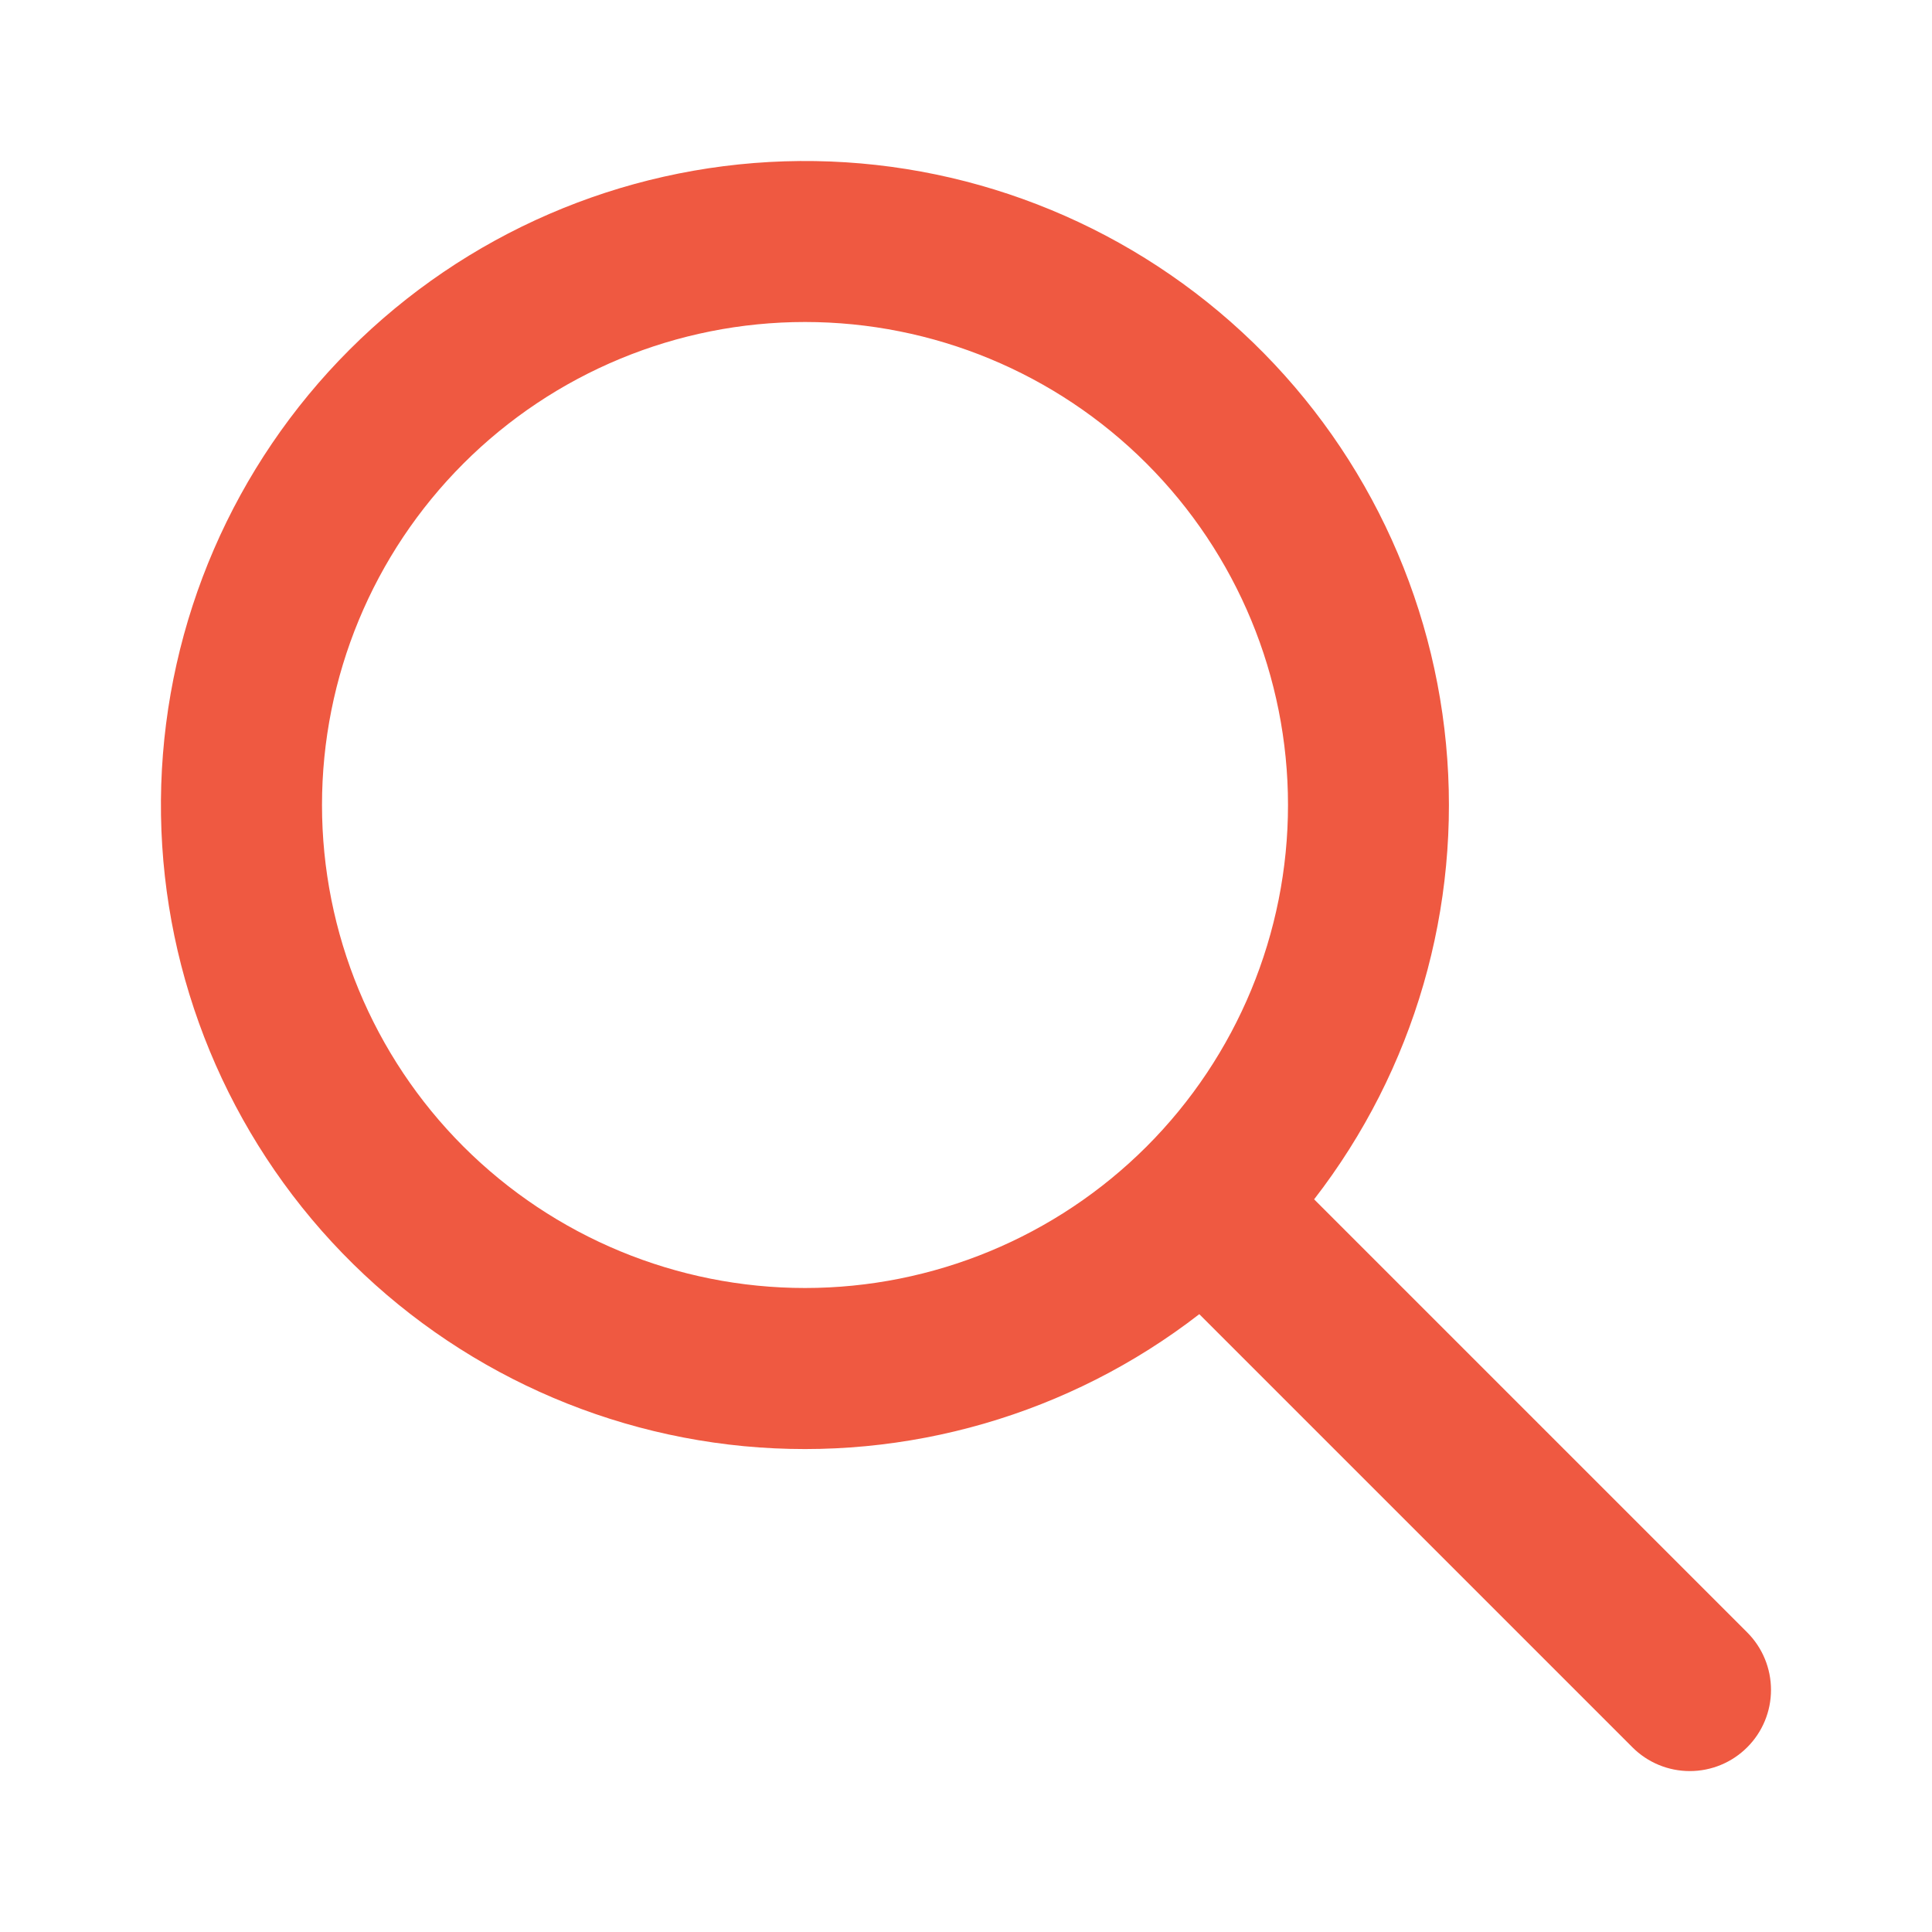
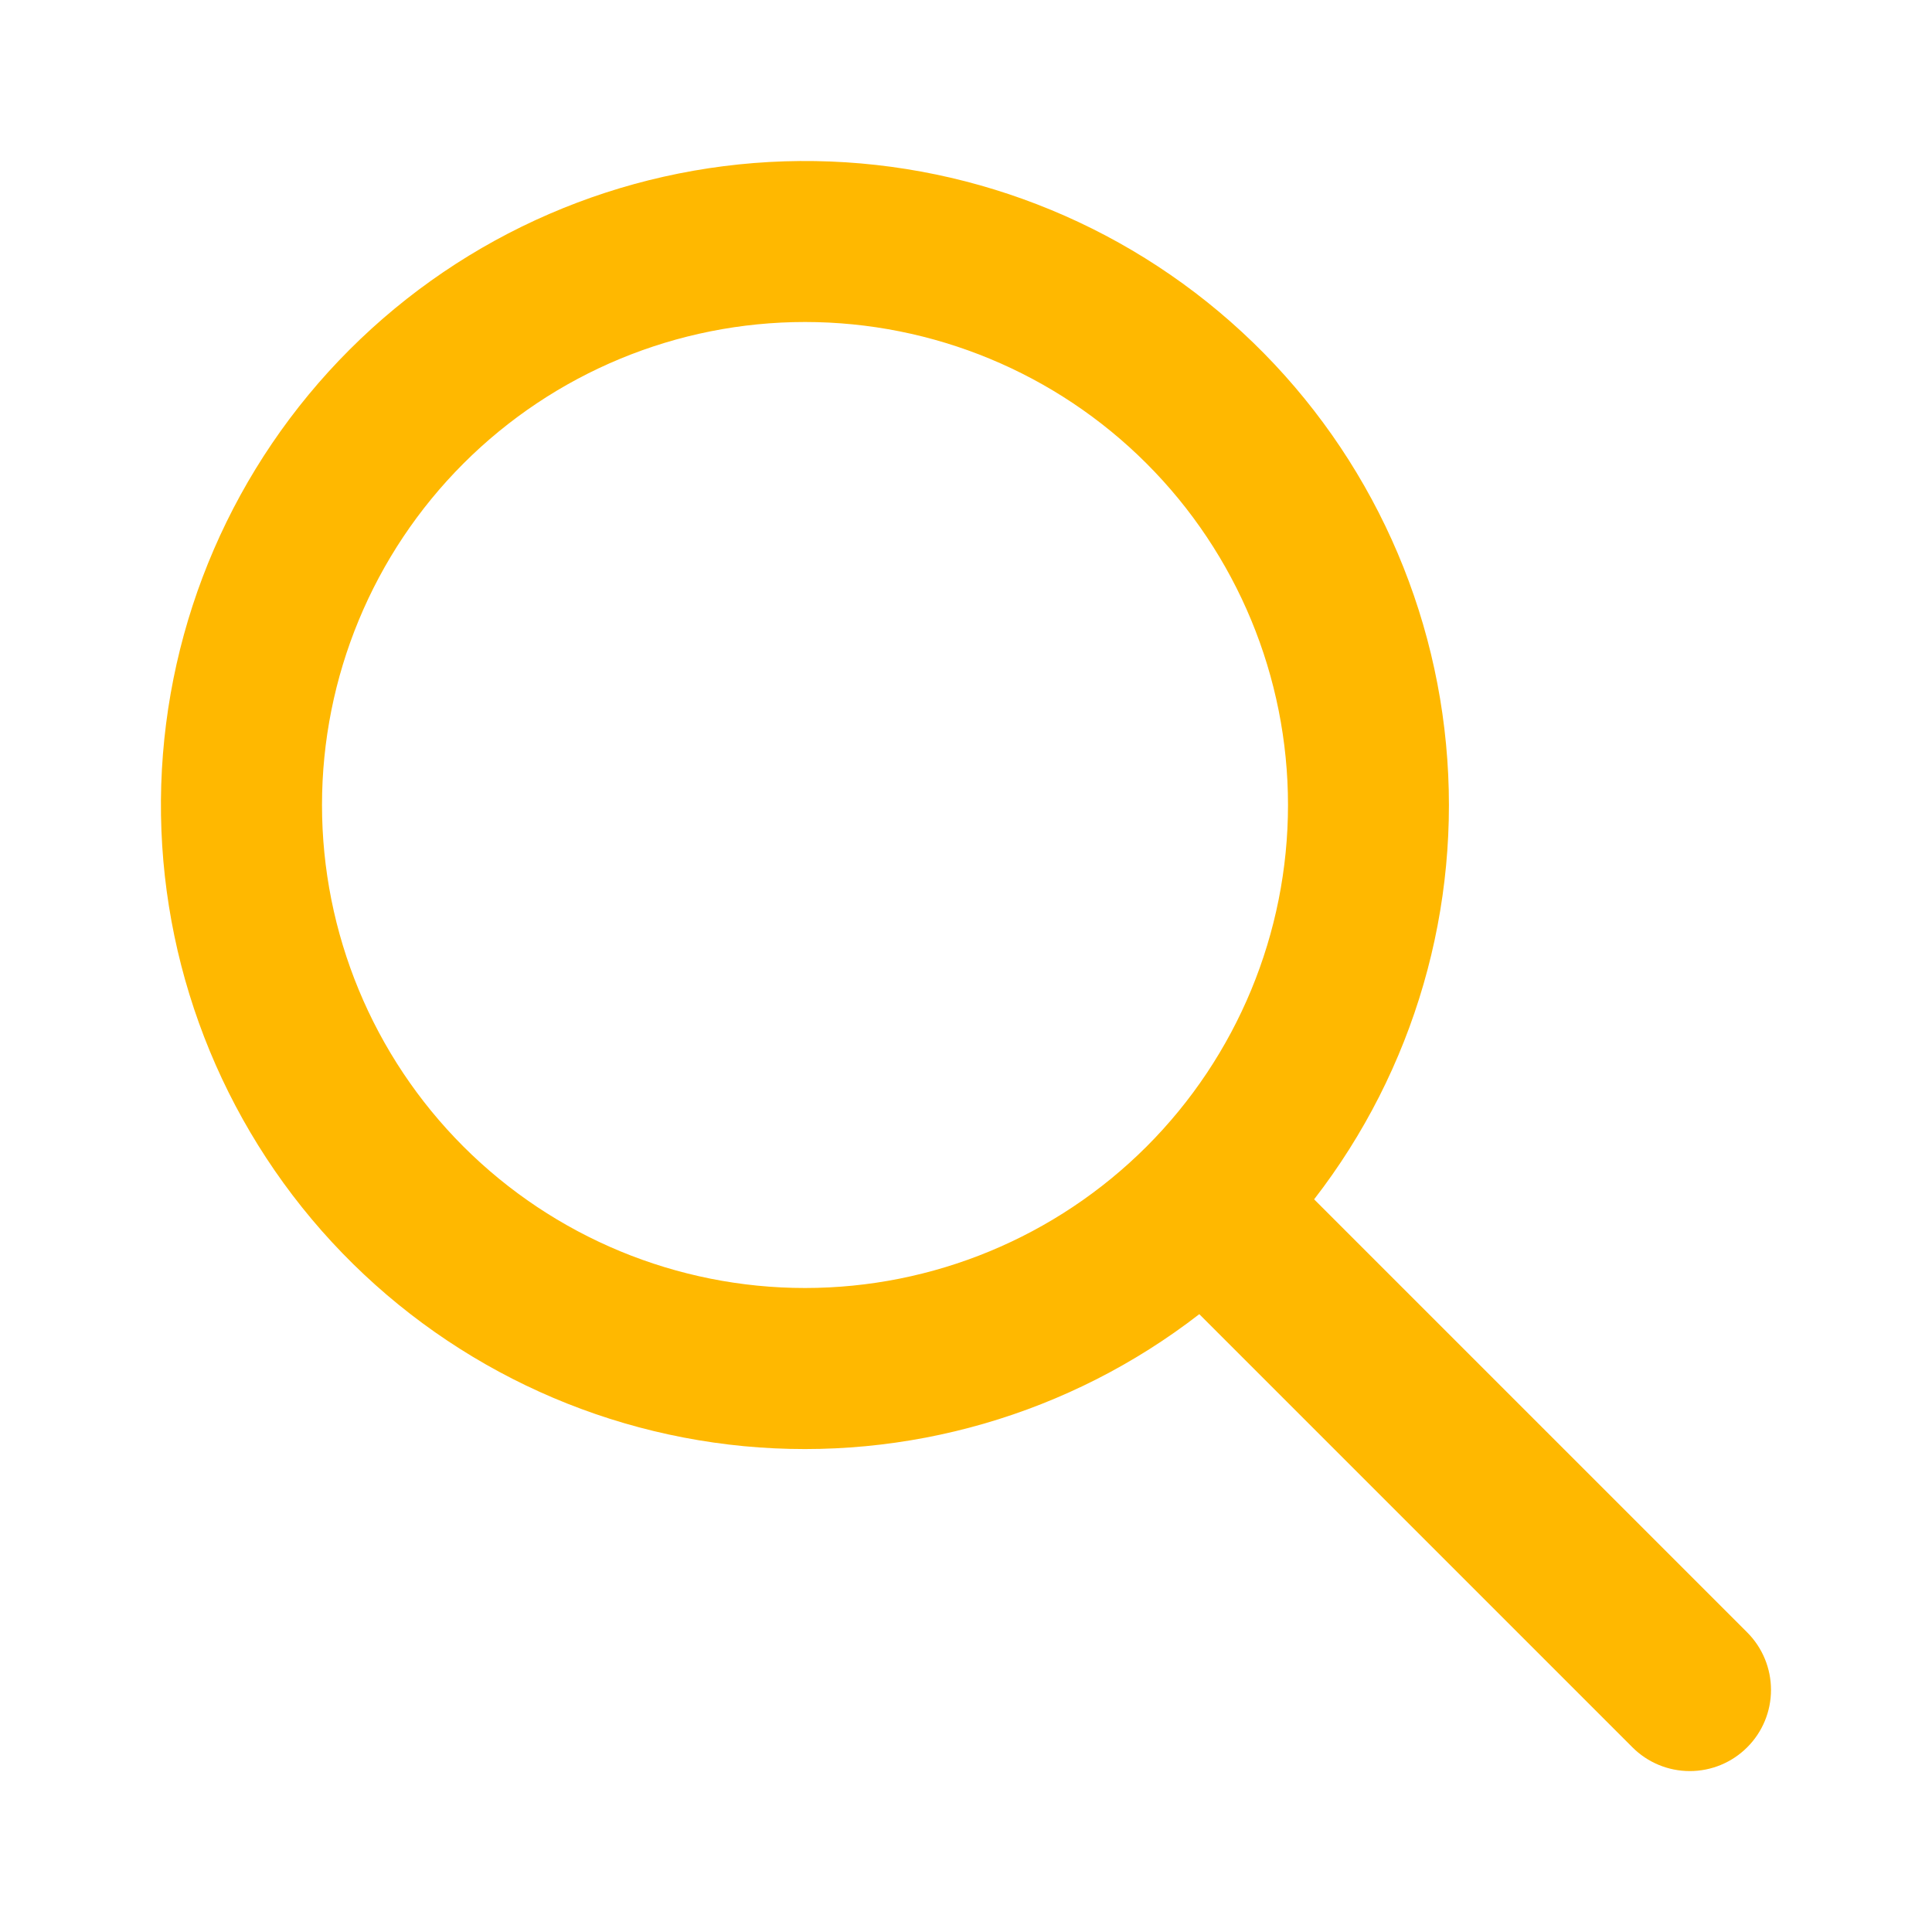
<svg xmlns="http://www.w3.org/2000/svg" width="24" height="24" viewBox="0 0 24 24" fill="none">
-   <path fillRule="evenodd" clipRule="evenodd" d="M16.325 14.899L21.705 20.279C21.894 20.468 22 20.725 22 20.993C22 21.26 21.894 21.517 21.704 21.706C21.515 21.895 21.259 22.001 20.991 22.001C20.724 22.001 20.467 21.895 20.278 21.705L14.898 16.325C13.29 17.571 11.267 18.157 9.242 17.965C7.217 17.772 5.341 16.815 3.996 15.289C2.652 13.762 1.939 11.781 2.003 9.748C2.068 7.715 2.904 5.782 4.342 4.344C5.781 2.905 7.713 2.069 9.747 2.004C11.78 1.94 13.761 2.653 15.288 3.998C16.814 5.342 17.771 7.218 17.963 9.243C18.156 11.268 17.57 13.291 16.324 14.899H16.325ZM10 16C11.591 16 13.117 15.368 14.243 14.243C15.368 13.118 16 11.591 16 10C16 8.409 15.368 6.883 14.243 5.758C13.117 4.632 11.591 4 10 4C8.409 4 6.883 4.632 5.757 5.758C4.632 6.883 4 8.409 4 10C4 11.591 4.632 13.118 5.757 14.243C6.883 15.368 8.409 16 10 16Z" fill="#EF5941" />
+   <path fillRule="evenodd" clipRule="evenodd" d="M16.325 14.899L21.705 20.279C21.894 20.468 22 20.725 22 20.993C22 21.26 21.894 21.517 21.704 21.706C21.515 21.895 21.259 22.001 20.991 22.001C20.724 22.001 20.467 21.895 20.278 21.705L14.898 16.325C13.29 17.571 11.267 18.157 9.242 17.965C7.217 17.772 5.341 16.815 3.996 15.289C2.652 13.762 1.939 11.781 2.003 9.748C2.068 7.715 2.904 5.782 4.342 4.344C5.781 2.905 7.713 2.069 9.747 2.004C11.78 1.94 13.761 2.653 15.288 3.998C16.814 5.342 17.771 7.218 17.963 9.243C18.156 11.268 17.57 13.291 16.324 14.899H16.325ZM10 16C11.591 16 13.117 15.368 14.243 14.243C15.368 13.118 16 11.591 16 10C16 8.409 15.368 6.883 14.243 5.758C13.117 4.632 11.591 4 10 4C8.409 4 6.883 4.632 5.757 5.758C4.632 6.883 4 8.409 4 10C4 11.591 4.632 13.118 5.757 14.243C6.883 15.368 8.409 16 10 16Z" fill="#FFB800" />
</svg>
